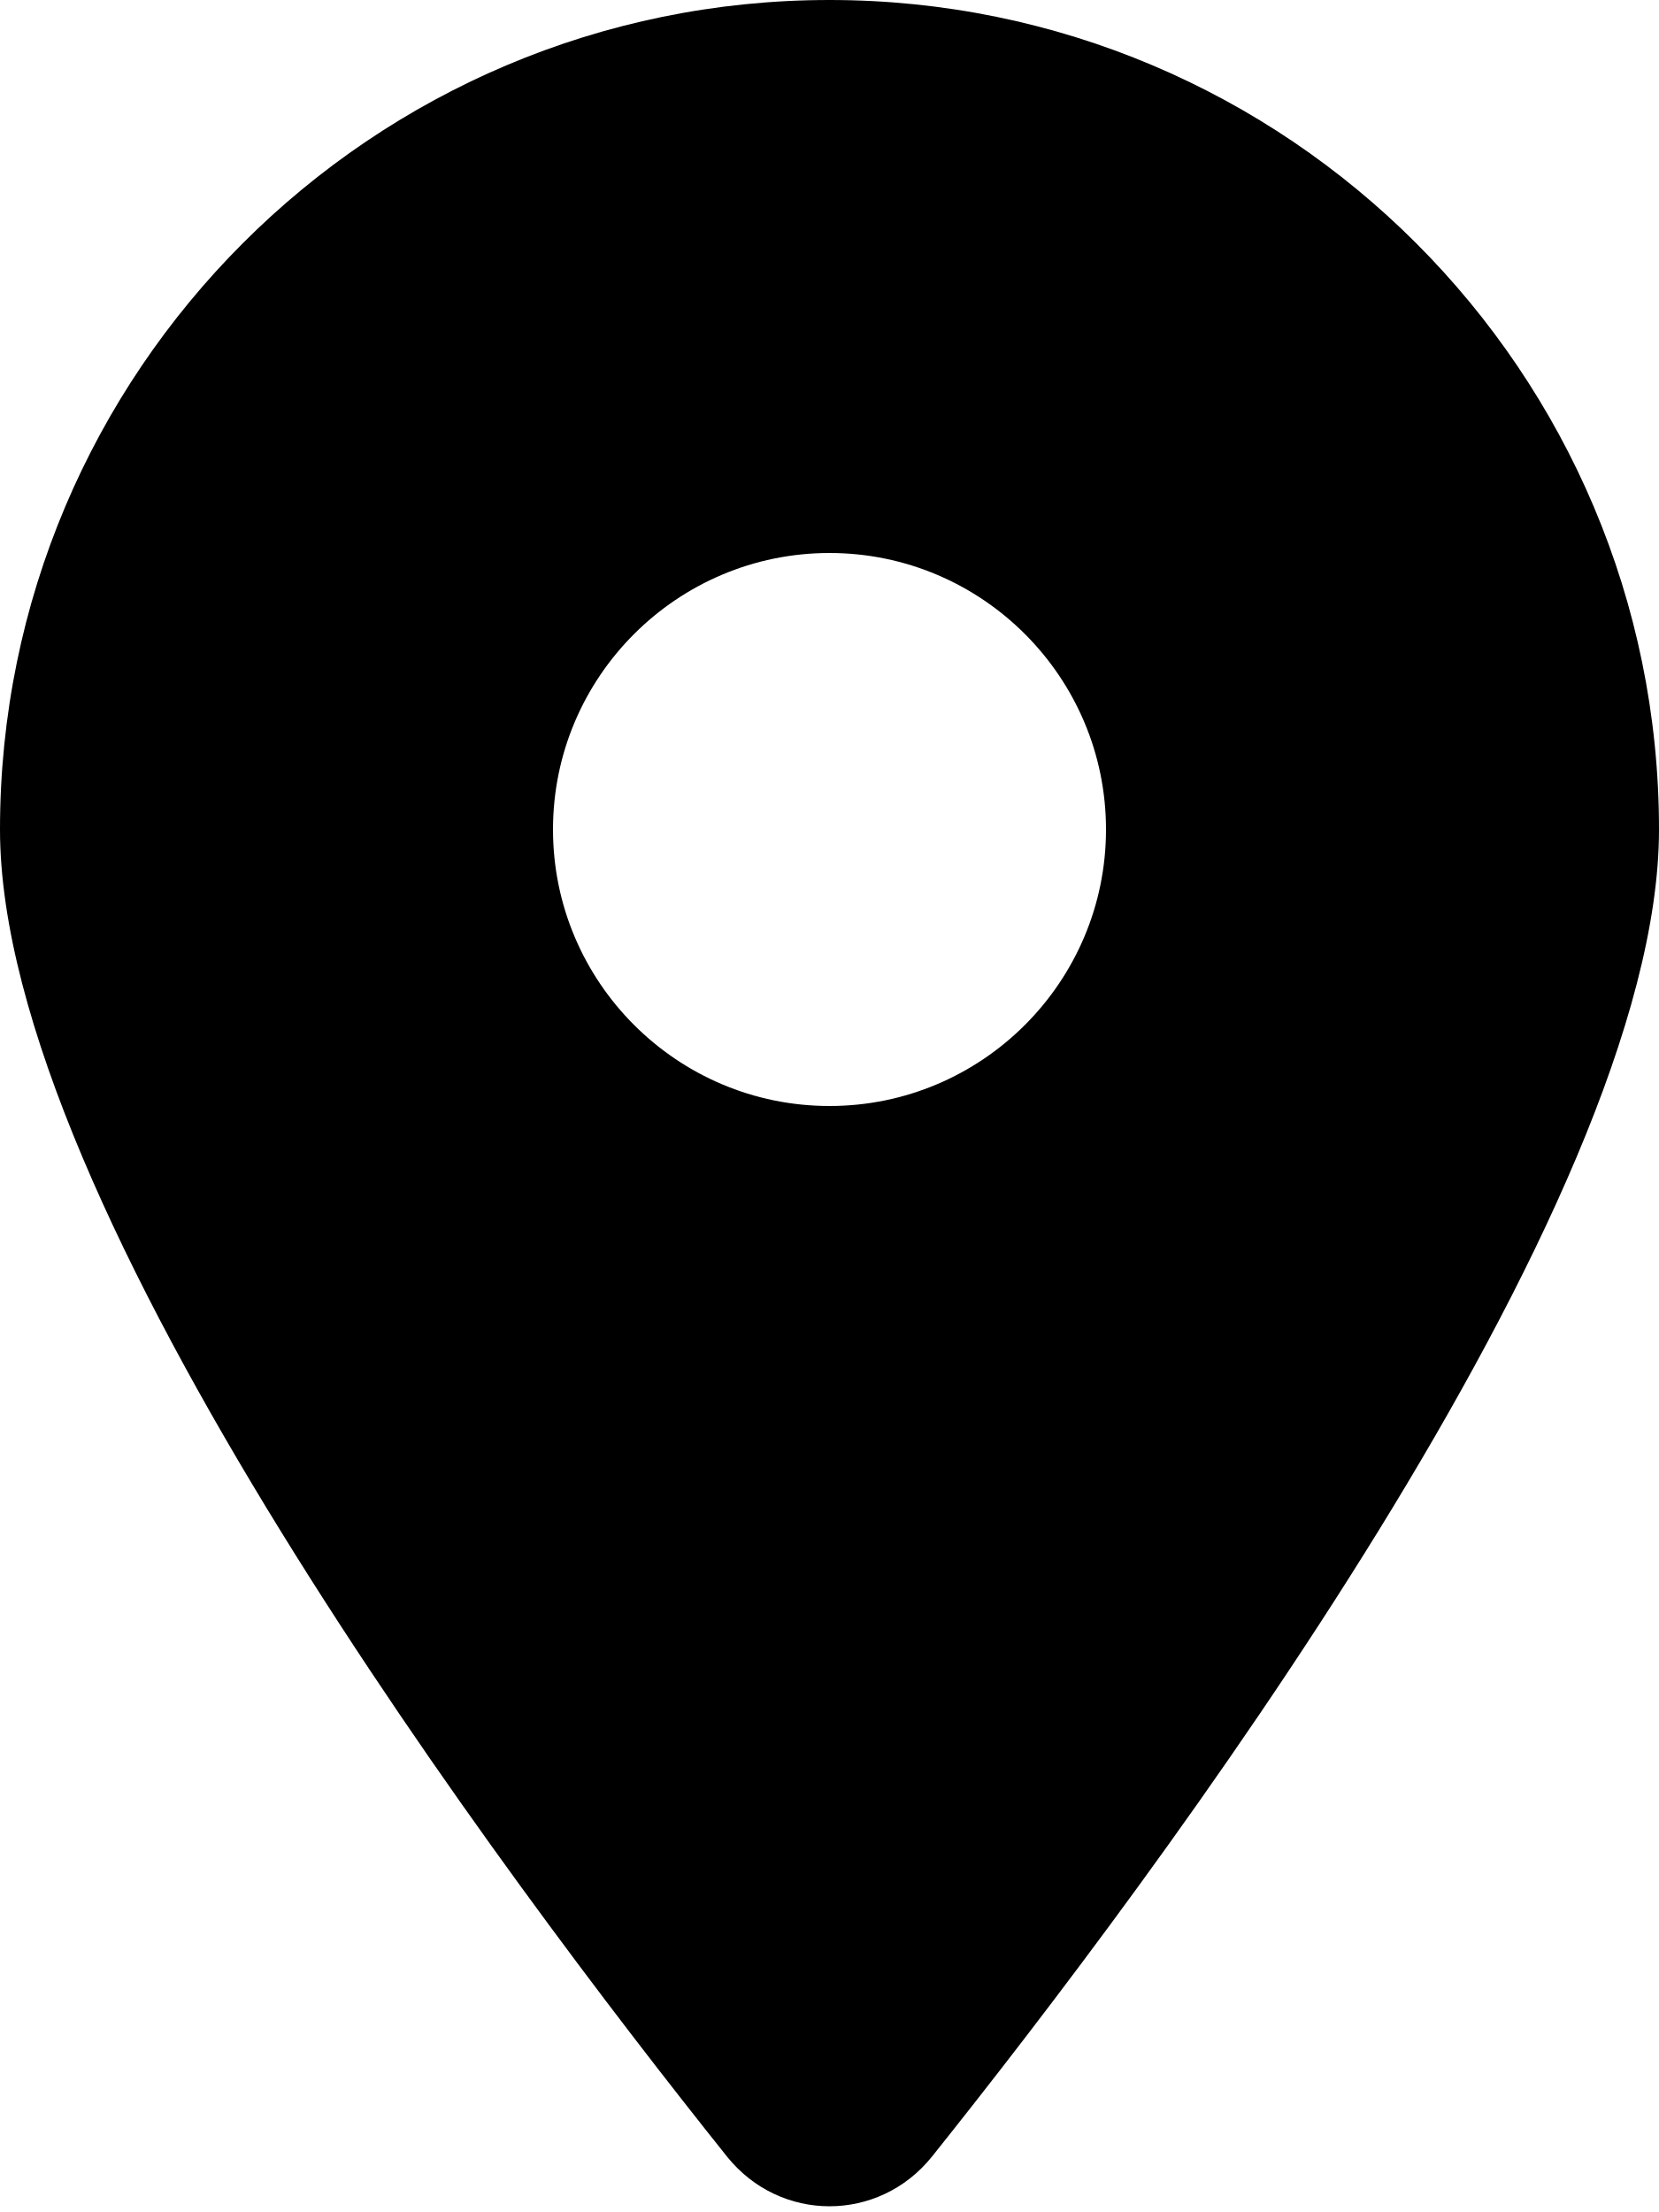
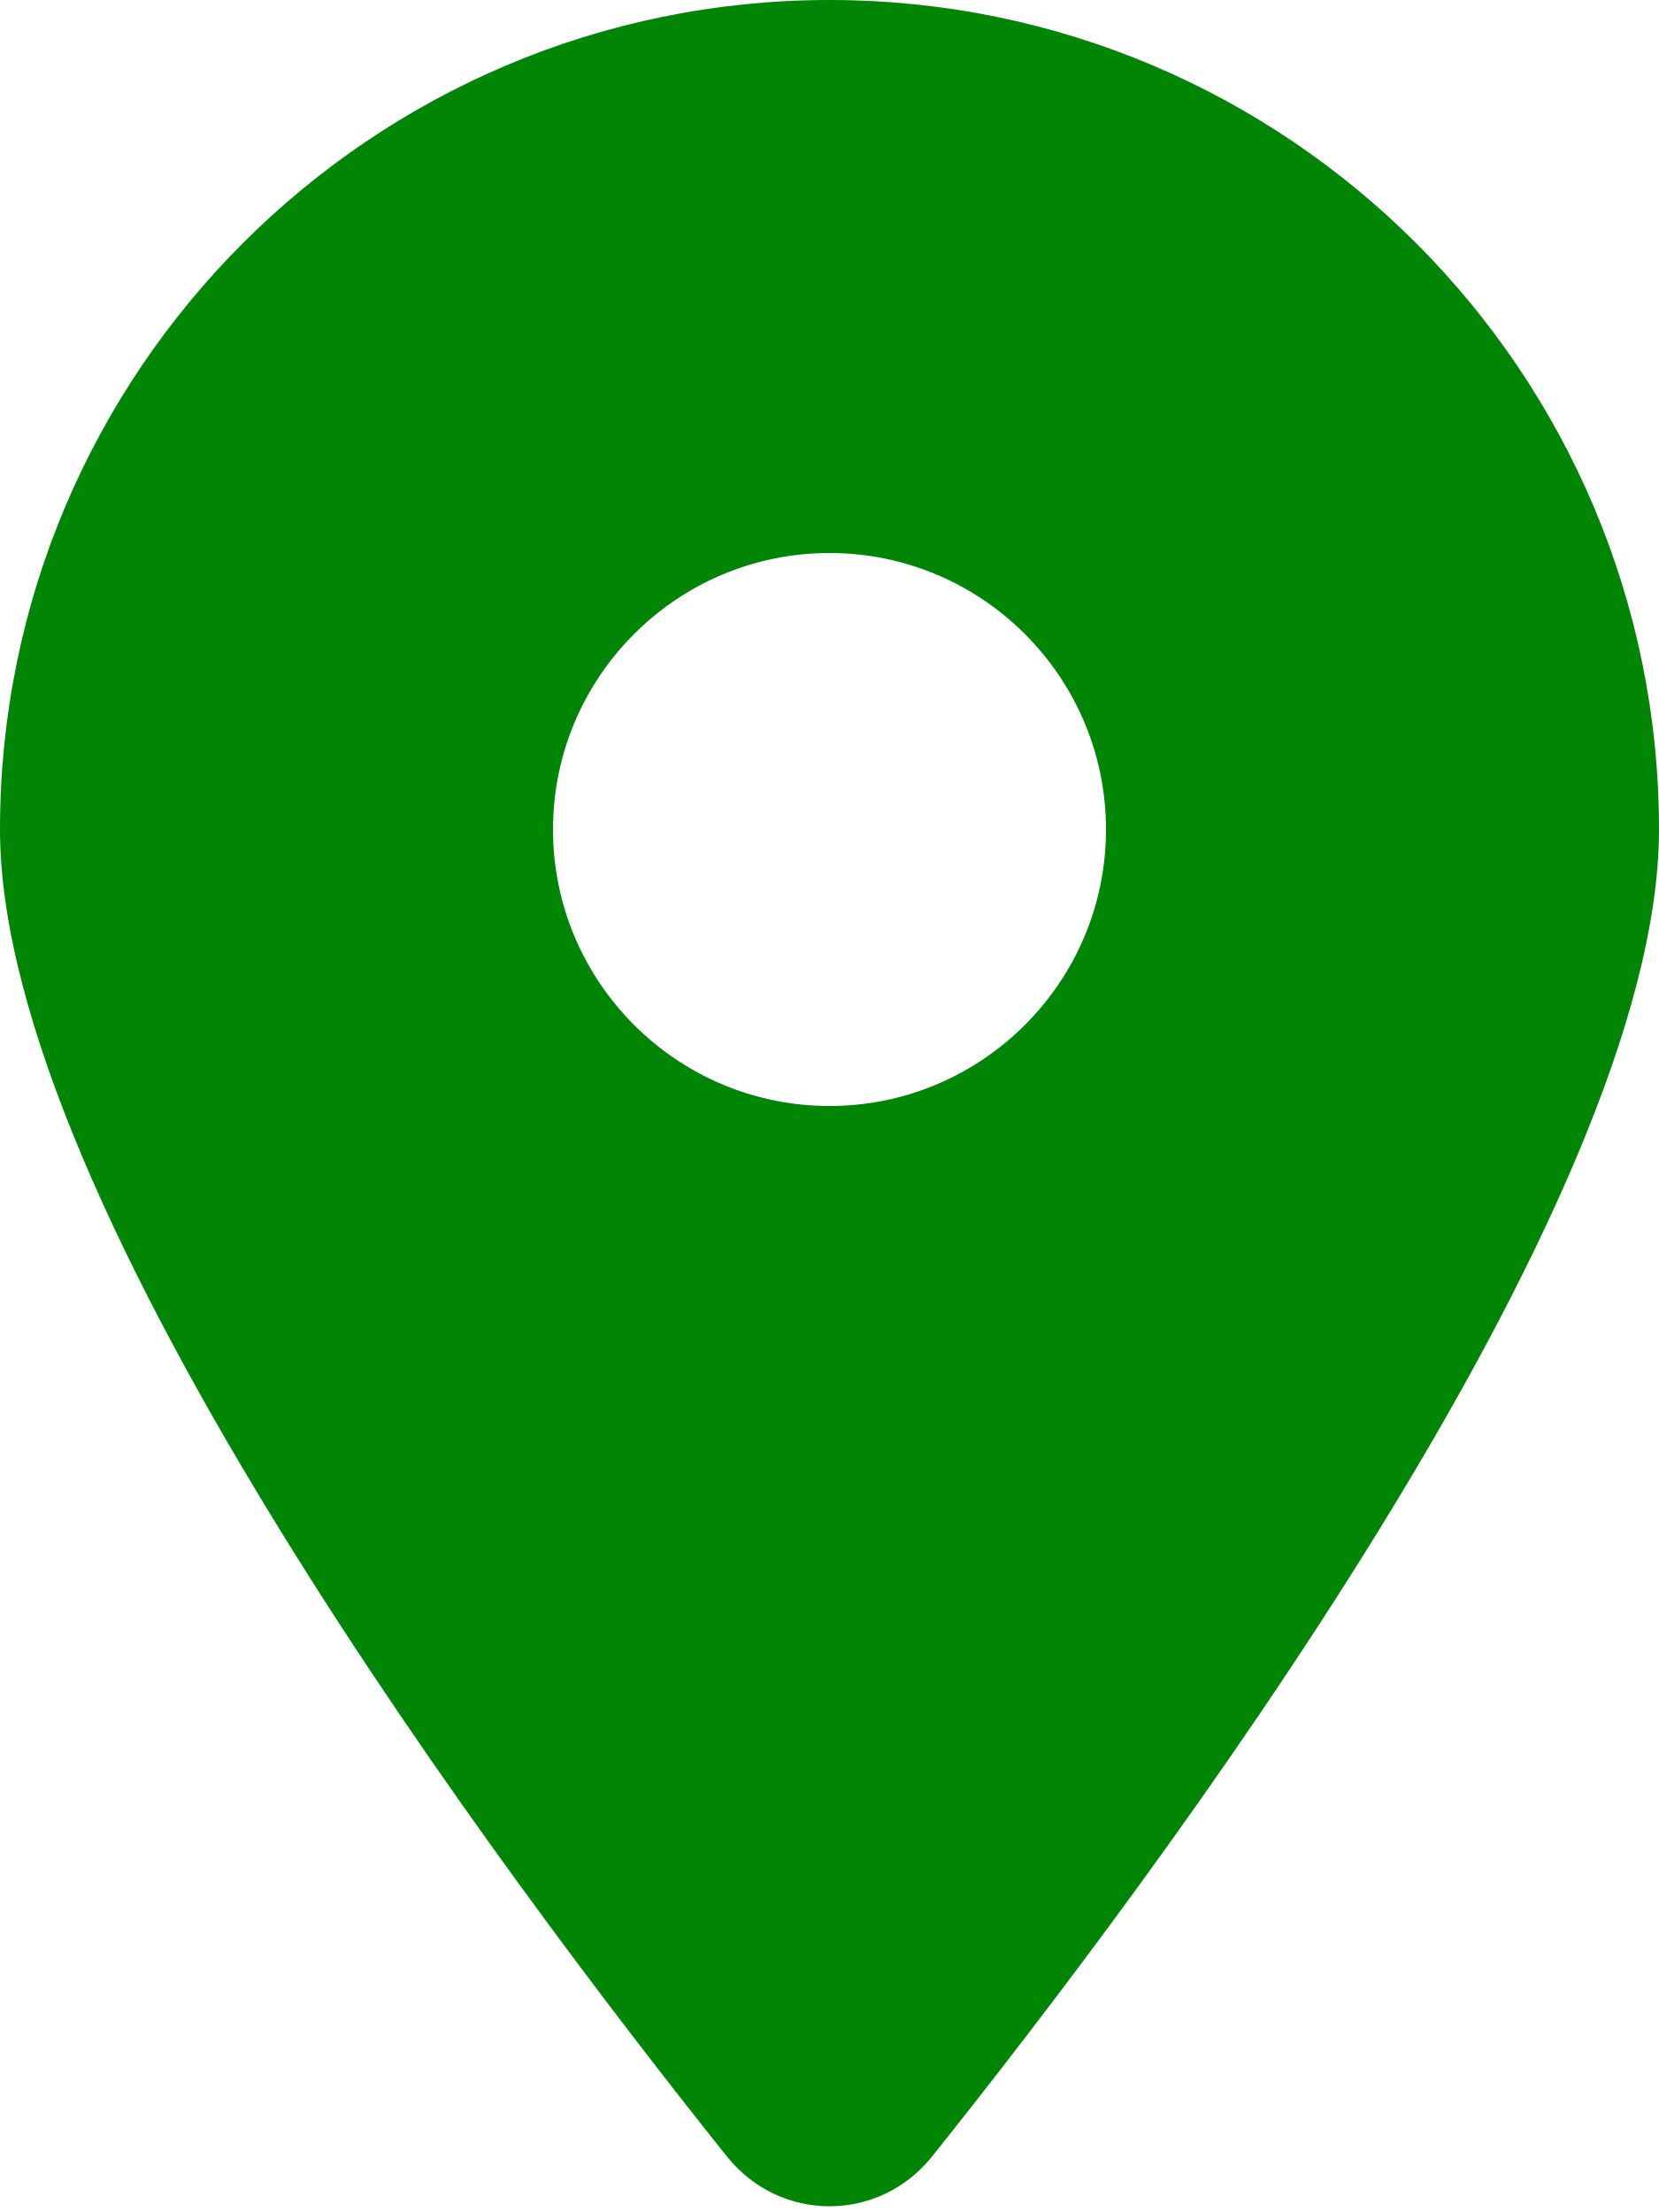
- <svg xmlns="http://www.w3.org/2000/svg" viewBox="0 0 384 512">
+ <svg xmlns="http://www.w3.org/2000/svg" viewBox="0 0 384 512" fill="#008505">
  <path d="M215.7 499.2C267 435 384 279.4 384 192C384 86 298 0 192 0S0 86 0 192c0 87.4 117 243 168.3 307.2c12.3 15.3 35.1 15.3 47.4 0zM192 256c-35.3 0-64-28.7-64-64s28.7-64 64-64s64 28.7 64 64s-28.7 64-64 64z" />
</svg>
